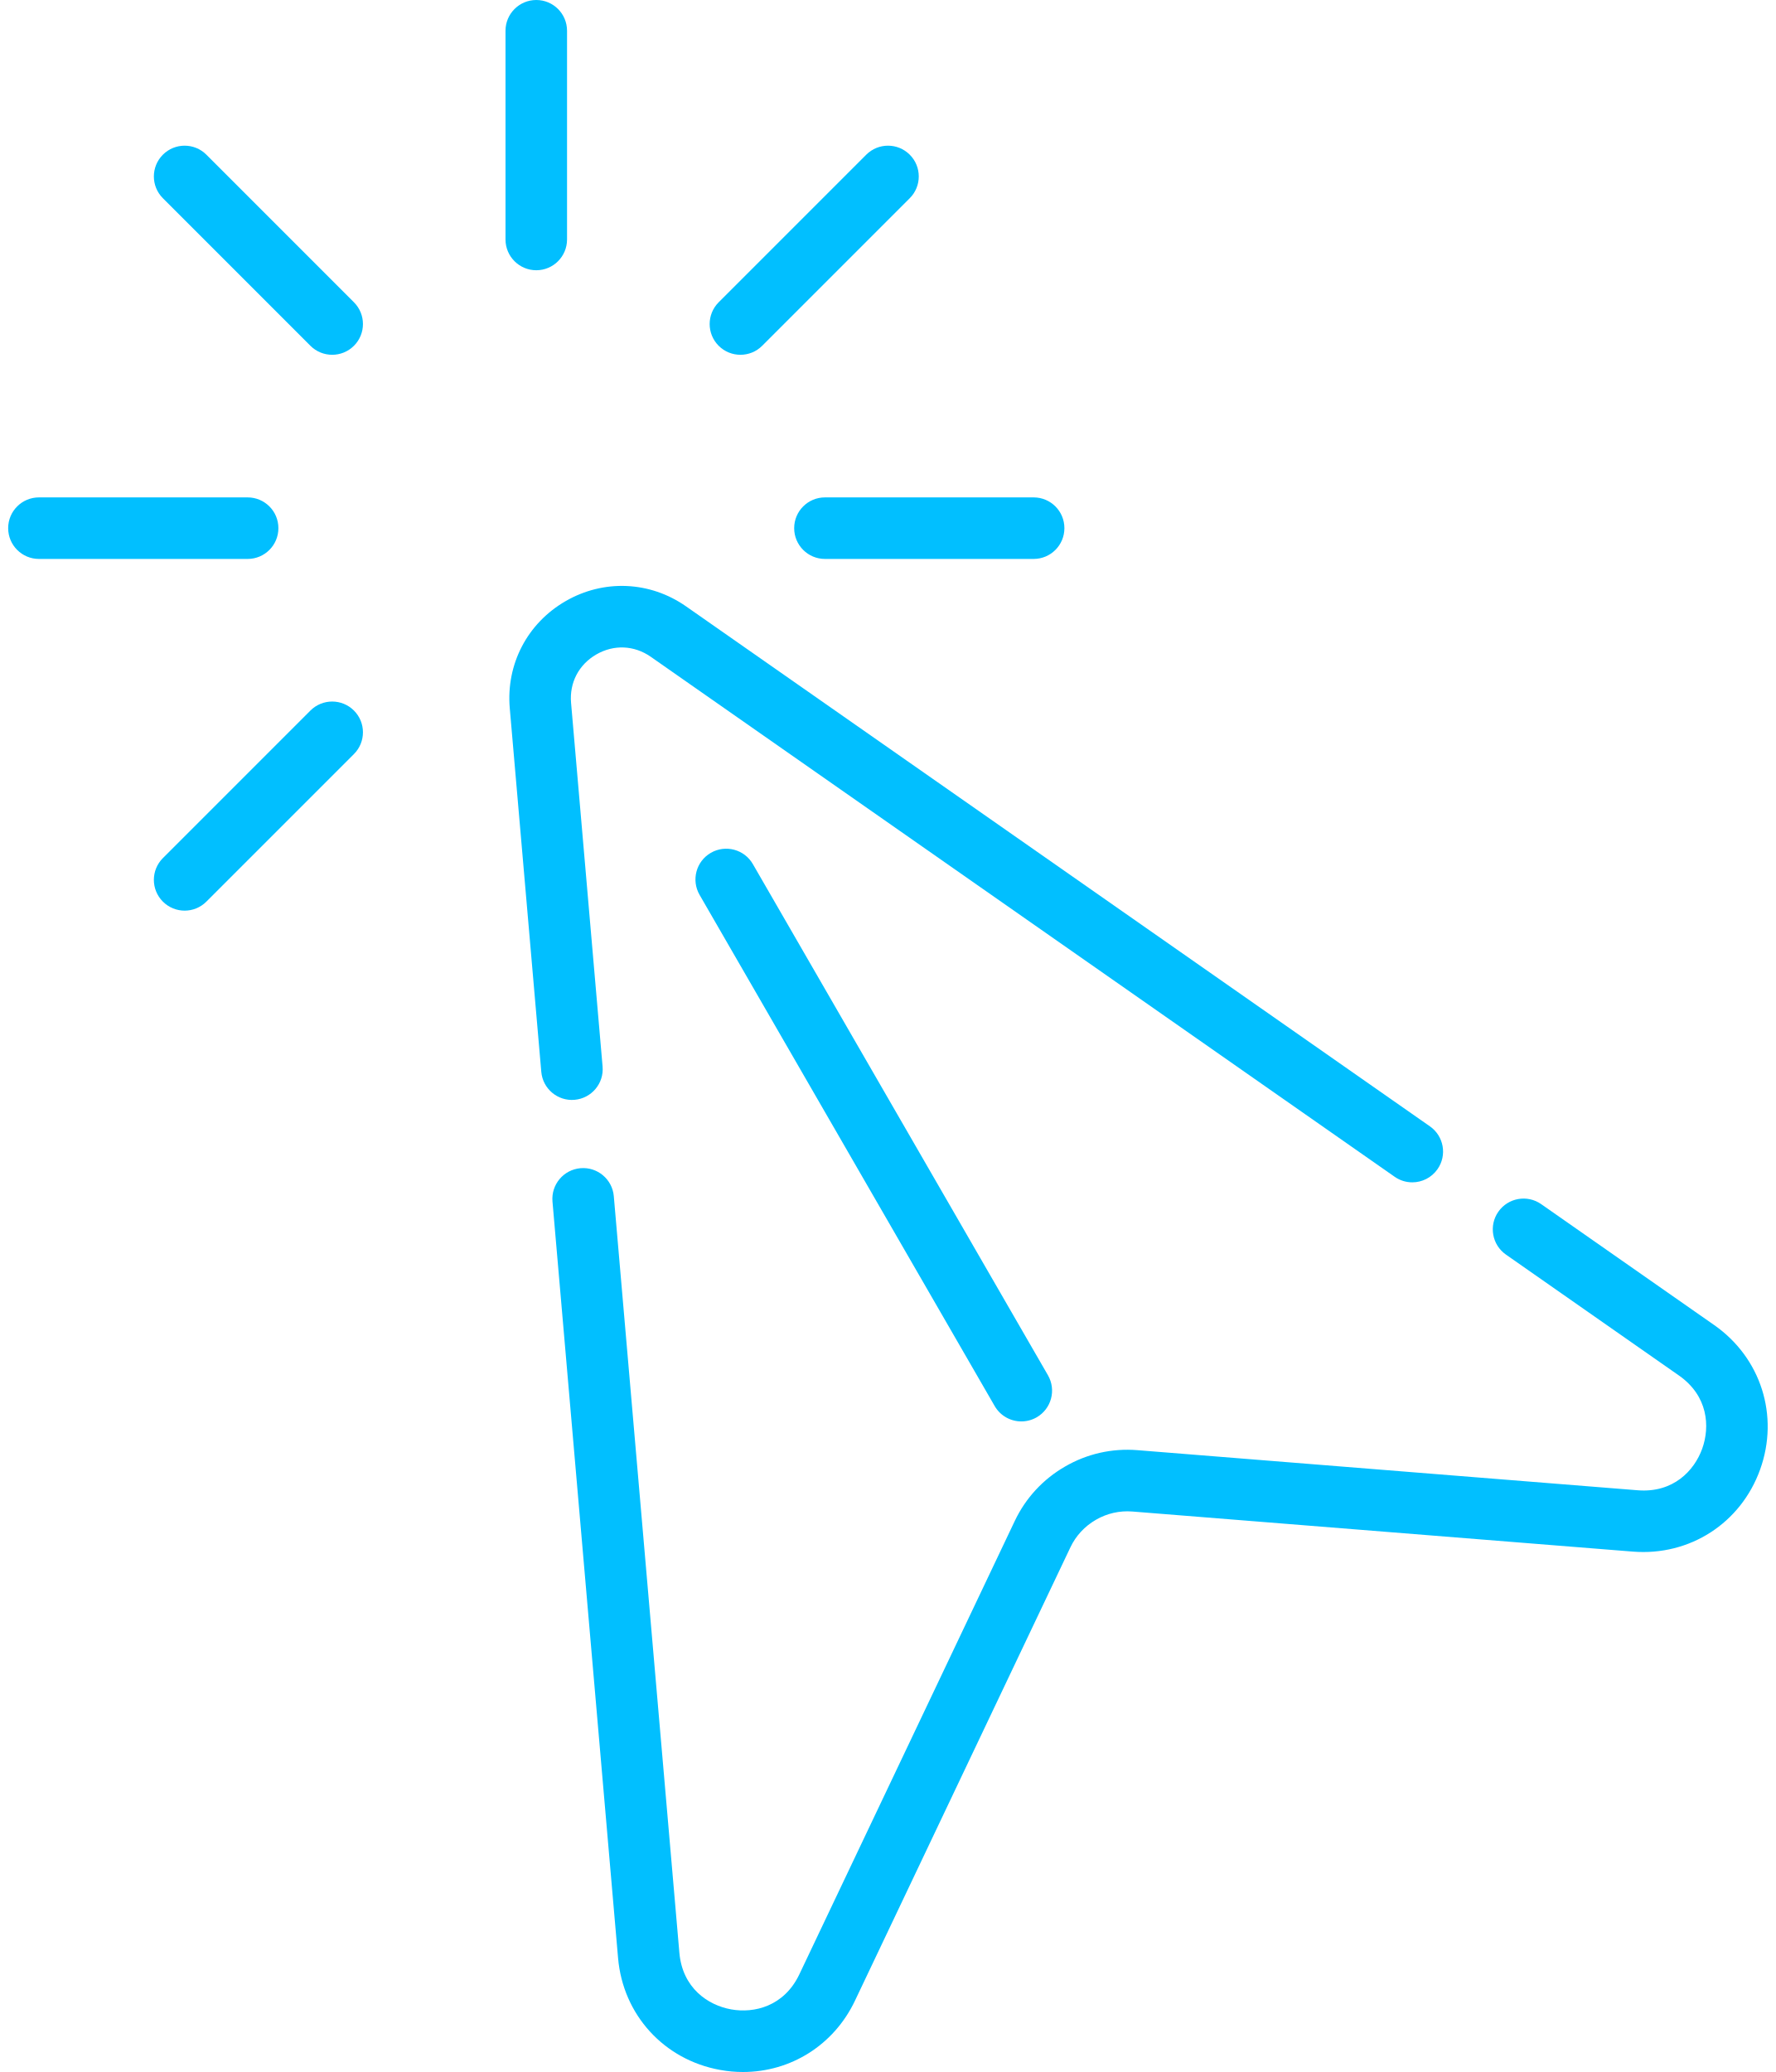
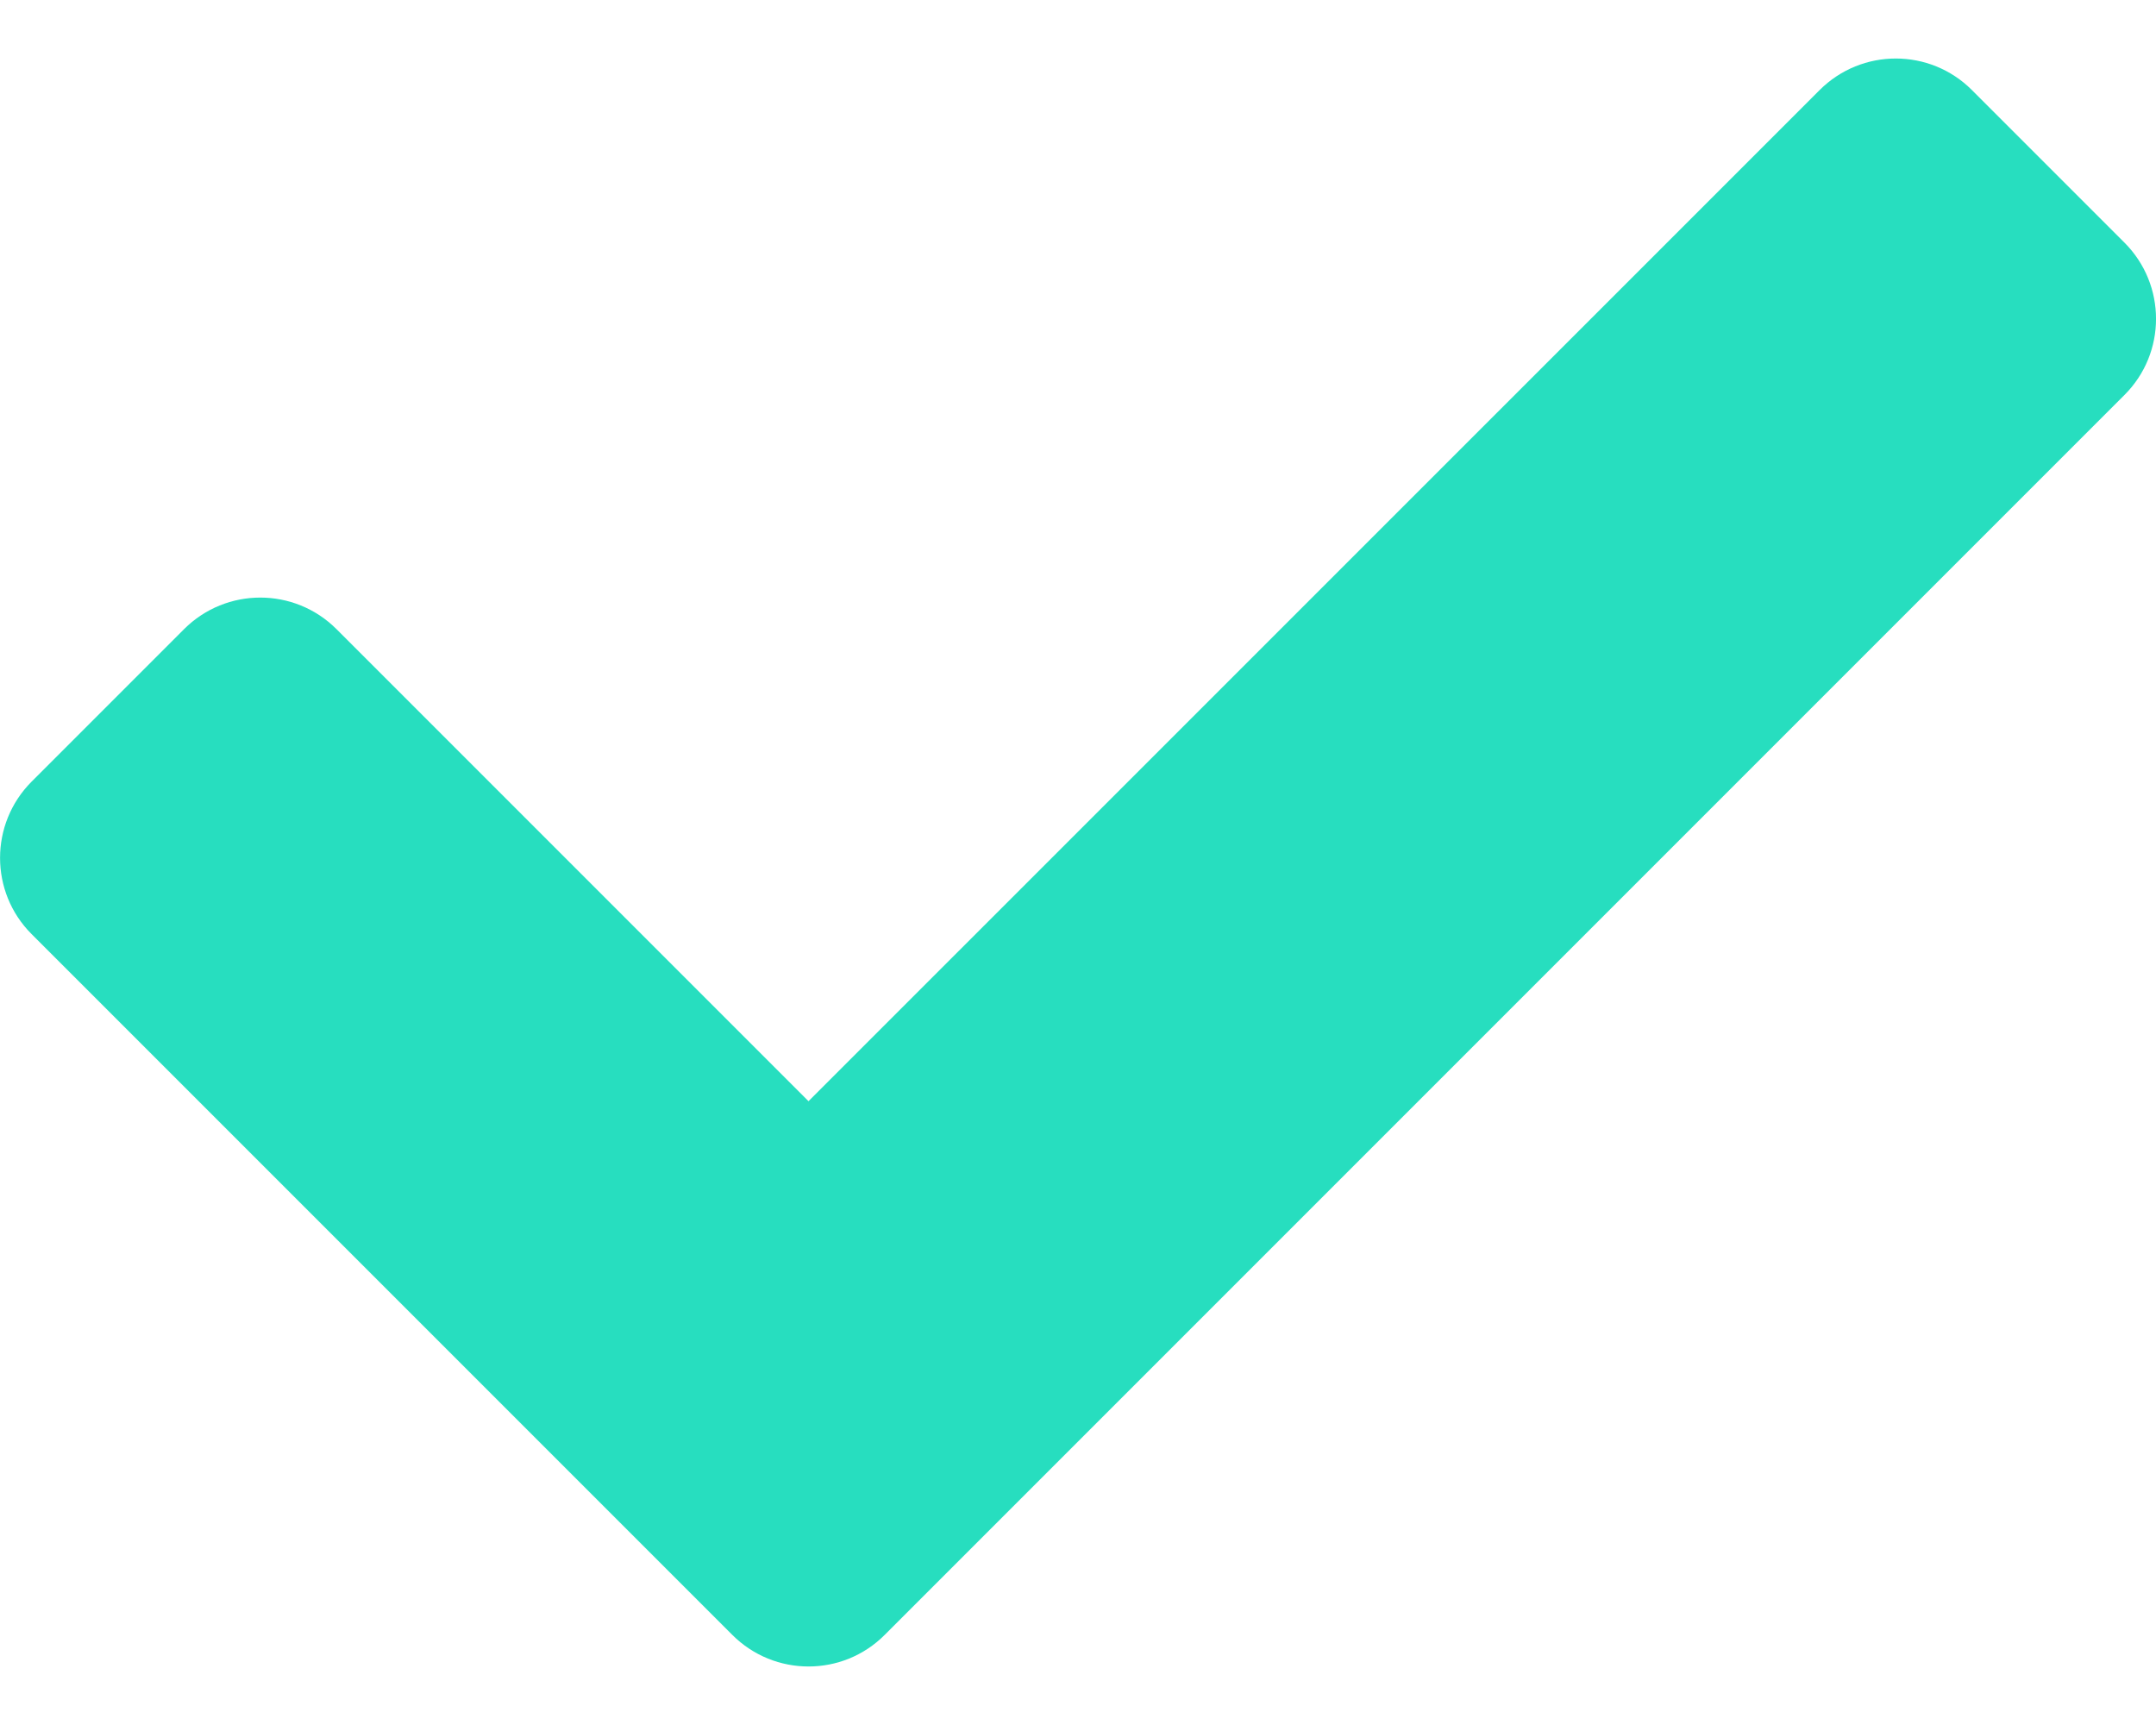
- <svg xmlns="http://www.w3.org/2000/svg" width="60" height="70" viewBox="0 0 60 70" fill="none">
-   <path d="M19.413 37.156C19.985 37.106 20.409 36.603 20.359 36.031L19.294 23.746C19.235 23.064 19.554 22.453 20.147 22.11C20.739 21.768 21.428 21.798 21.989 22.19L47.12 39.756C47.301 39.883 47.509 39.944 47.715 39.944C48.043 39.944 48.365 39.789 48.568 39.499C48.897 39.029 48.782 38.381 48.311 38.052L23.18 20.486C21.958 19.631 20.397 19.564 19.107 20.31C17.816 21.056 17.094 22.441 17.223 23.926L18.288 36.21C18.337 36.782 18.842 37.206 19.413 37.156Z" fill="#01BFFF" />
-   <path d="M57.916 44.766L52.07 40.68C51.6 40.351 50.952 40.466 50.623 40.936C50.294 41.407 50.409 42.055 50.879 42.384L56.725 46.47C57.712 47.16 57.778 48.199 57.511 48.942C57.244 49.684 56.533 50.443 55.331 50.347L38.428 48.992C37.57 48.923 36.725 49.115 35.986 49.544C35.241 49.973 34.653 50.609 34.285 51.384L27.007 66.7C26.49 67.787 25.476 68.024 24.7 67.884C23.923 67.744 23.057 67.167 22.953 65.968L20.738 40.412C20.689 39.84 20.184 39.417 19.613 39.466C19.041 39.515 18.617 40.019 18.666 40.591L20.882 66.148C21.047 68.068 22.433 69.588 24.33 69.93C24.59 69.978 24.849 70 25.104 70C26.71 70 28.171 69.095 28.885 67.593L36.164 52.276C36.349 51.885 36.647 51.563 37.027 51.344C37.401 51.127 37.828 51.03 38.261 51.065L55.165 52.419C57.089 52.574 58.816 51.459 59.468 49.645C60.12 47.831 59.496 45.87 57.916 44.766Z" fill="#01BFFF" />
-   <path d="M24.016 28.812C23.519 29.099 23.349 29.735 23.636 30.232L33.606 47.501C33.798 47.834 34.148 48.021 34.507 48.021C34.683 48.021 34.862 47.976 35.026 47.882C35.523 47.594 35.693 46.959 35.406 46.461L25.436 29.192C25.149 28.695 24.513 28.525 24.016 28.812Z" fill="#01BFFF" />
-   <path d="M18.119 9.13C18.693 9.13 19.158 8.664 19.158 8.09V1.04C19.158 0.465 18.693 0 18.119 0C17.545 0 17.079 0.465 17.079 1.04V8.09C17.079 8.664 17.545 9.13 18.119 9.13Z" fill="#01BFFF" />
-   <path d="M6.973 5.226C6.567 4.82 5.909 4.82 5.503 5.226C5.097 5.632 5.097 6.29 5.503 6.696L10.488 11.682C10.691 11.885 10.957 11.986 11.223 11.986C11.489 11.986 11.755 11.885 11.958 11.682C12.364 11.276 12.364 10.618 11.958 10.212L6.973 5.226Z" fill="#01BFFF" />
-   <path d="M9.406 17.843C9.406 17.269 8.941 16.804 8.366 16.804H1.316C0.742 16.804 0.276 17.269 0.276 17.843C0.276 18.418 0.742 18.883 1.316 18.883H8.366C8.941 18.883 9.406 18.418 9.406 17.843Z" fill="#01BFFF" />
-   <path d="M26.832 17.843C26.832 18.418 27.298 18.883 27.872 18.883H34.922C35.497 18.883 35.962 18.418 35.962 17.843C35.962 17.269 35.497 16.804 34.922 16.804H27.872C27.298 16.804 26.832 17.269 26.832 17.843Z" fill="#01BFFF" />
-   <path d="M10.488 24.005L5.503 28.99C5.097 29.396 5.097 30.054 5.503 30.46C5.706 30.663 5.972 30.765 6.238 30.765C6.504 30.765 6.77 30.663 6.973 30.46L11.958 25.475C12.364 25.069 12.364 24.41 11.958 24.005C11.552 23.599 10.894 23.599 10.488 24.005Z" fill="#01BFFF" />
-   <path d="M25.016 11.986C25.282 11.986 25.549 11.885 25.751 11.682L30.737 6.696C31.143 6.29 31.143 5.632 30.737 5.226C30.331 4.82 29.673 4.82 29.267 5.226L24.281 10.212C23.875 10.618 23.875 11.276 24.281 11.682C24.484 11.885 24.75 11.986 25.016 11.986Z" fill="#01BFFF" />
+ <svg xmlns="http://www.w3.org/2000/svg" width="20" height="16" viewBox="0 0 20 16" fill="none">
+   <path d="M6.793 15.164L0.293 8.664C-0.097 8.274 -0.097 7.641 0.293 7.25L1.707 5.836C2.098 5.445 2.731 5.445 3.122 5.836L7.5 10.214L16.879 0.836C17.27 0.445 17.903 0.445 18.293 0.836L19.707 2.25C20.098 2.641 20.098 3.274 19.707 3.664L8.207 15.164C7.817 15.555 7.184 15.555 6.793 15.164Z" fill="#27DEBF" />
</svg>
